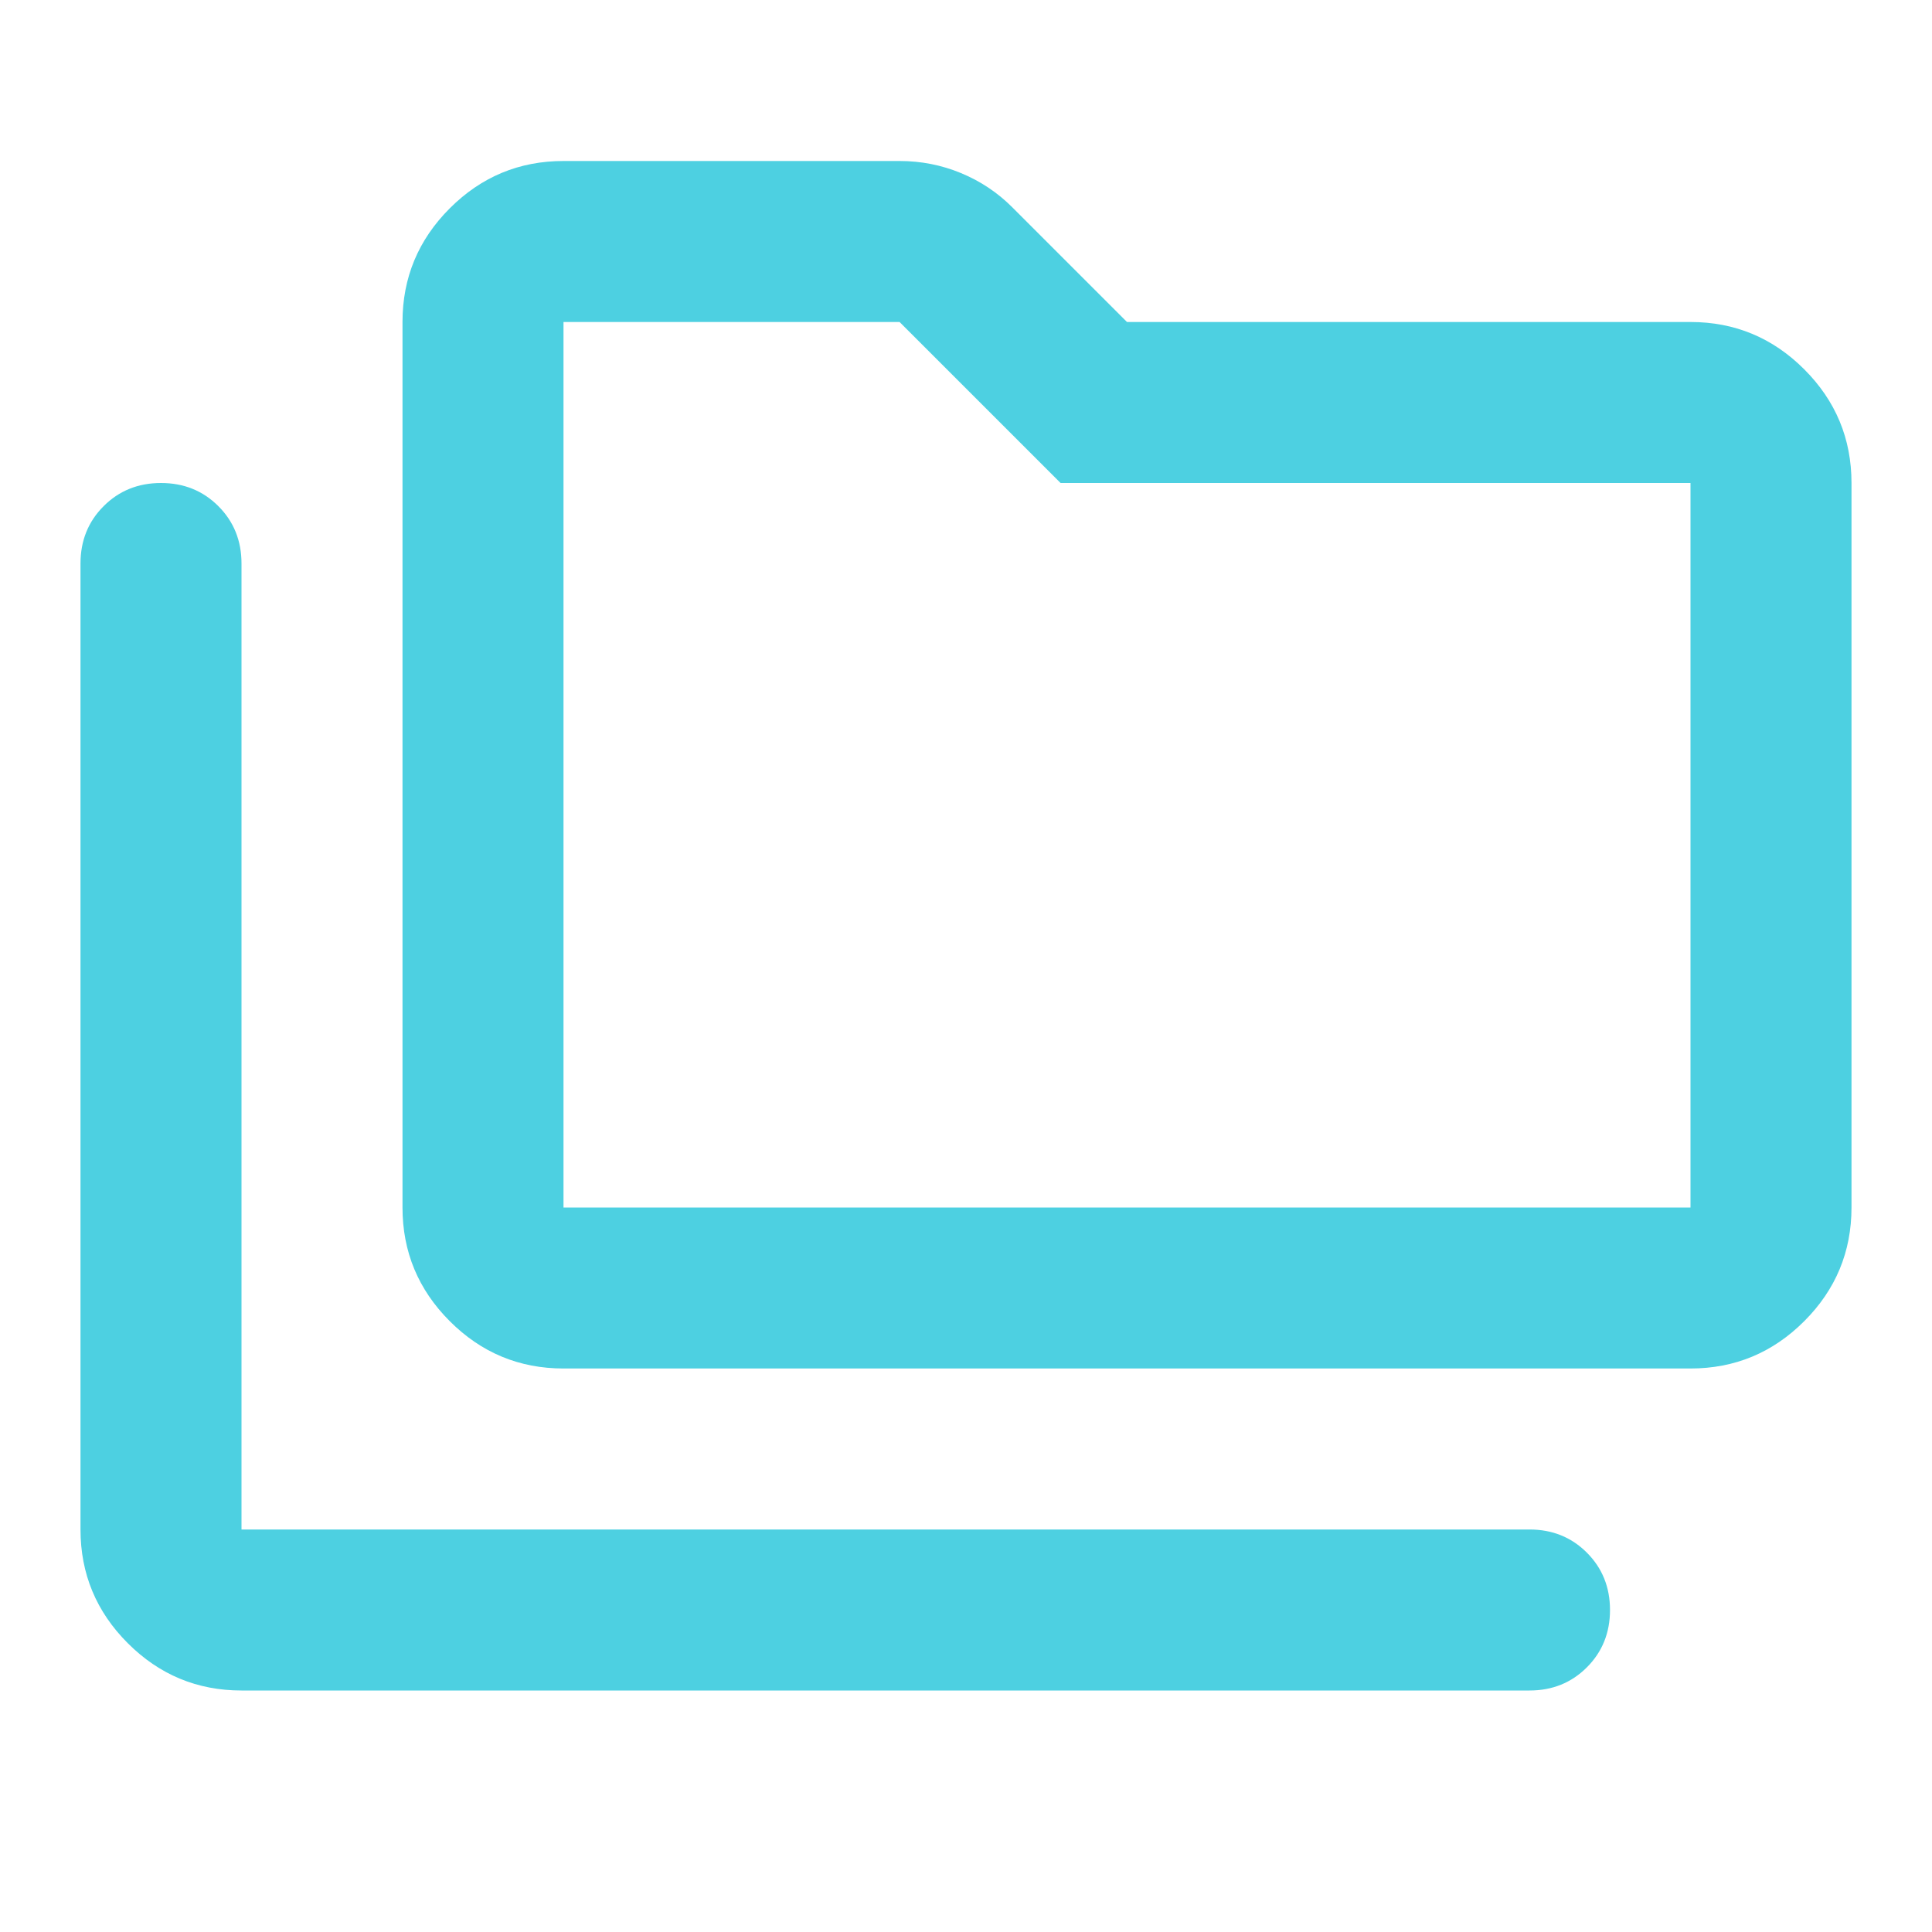
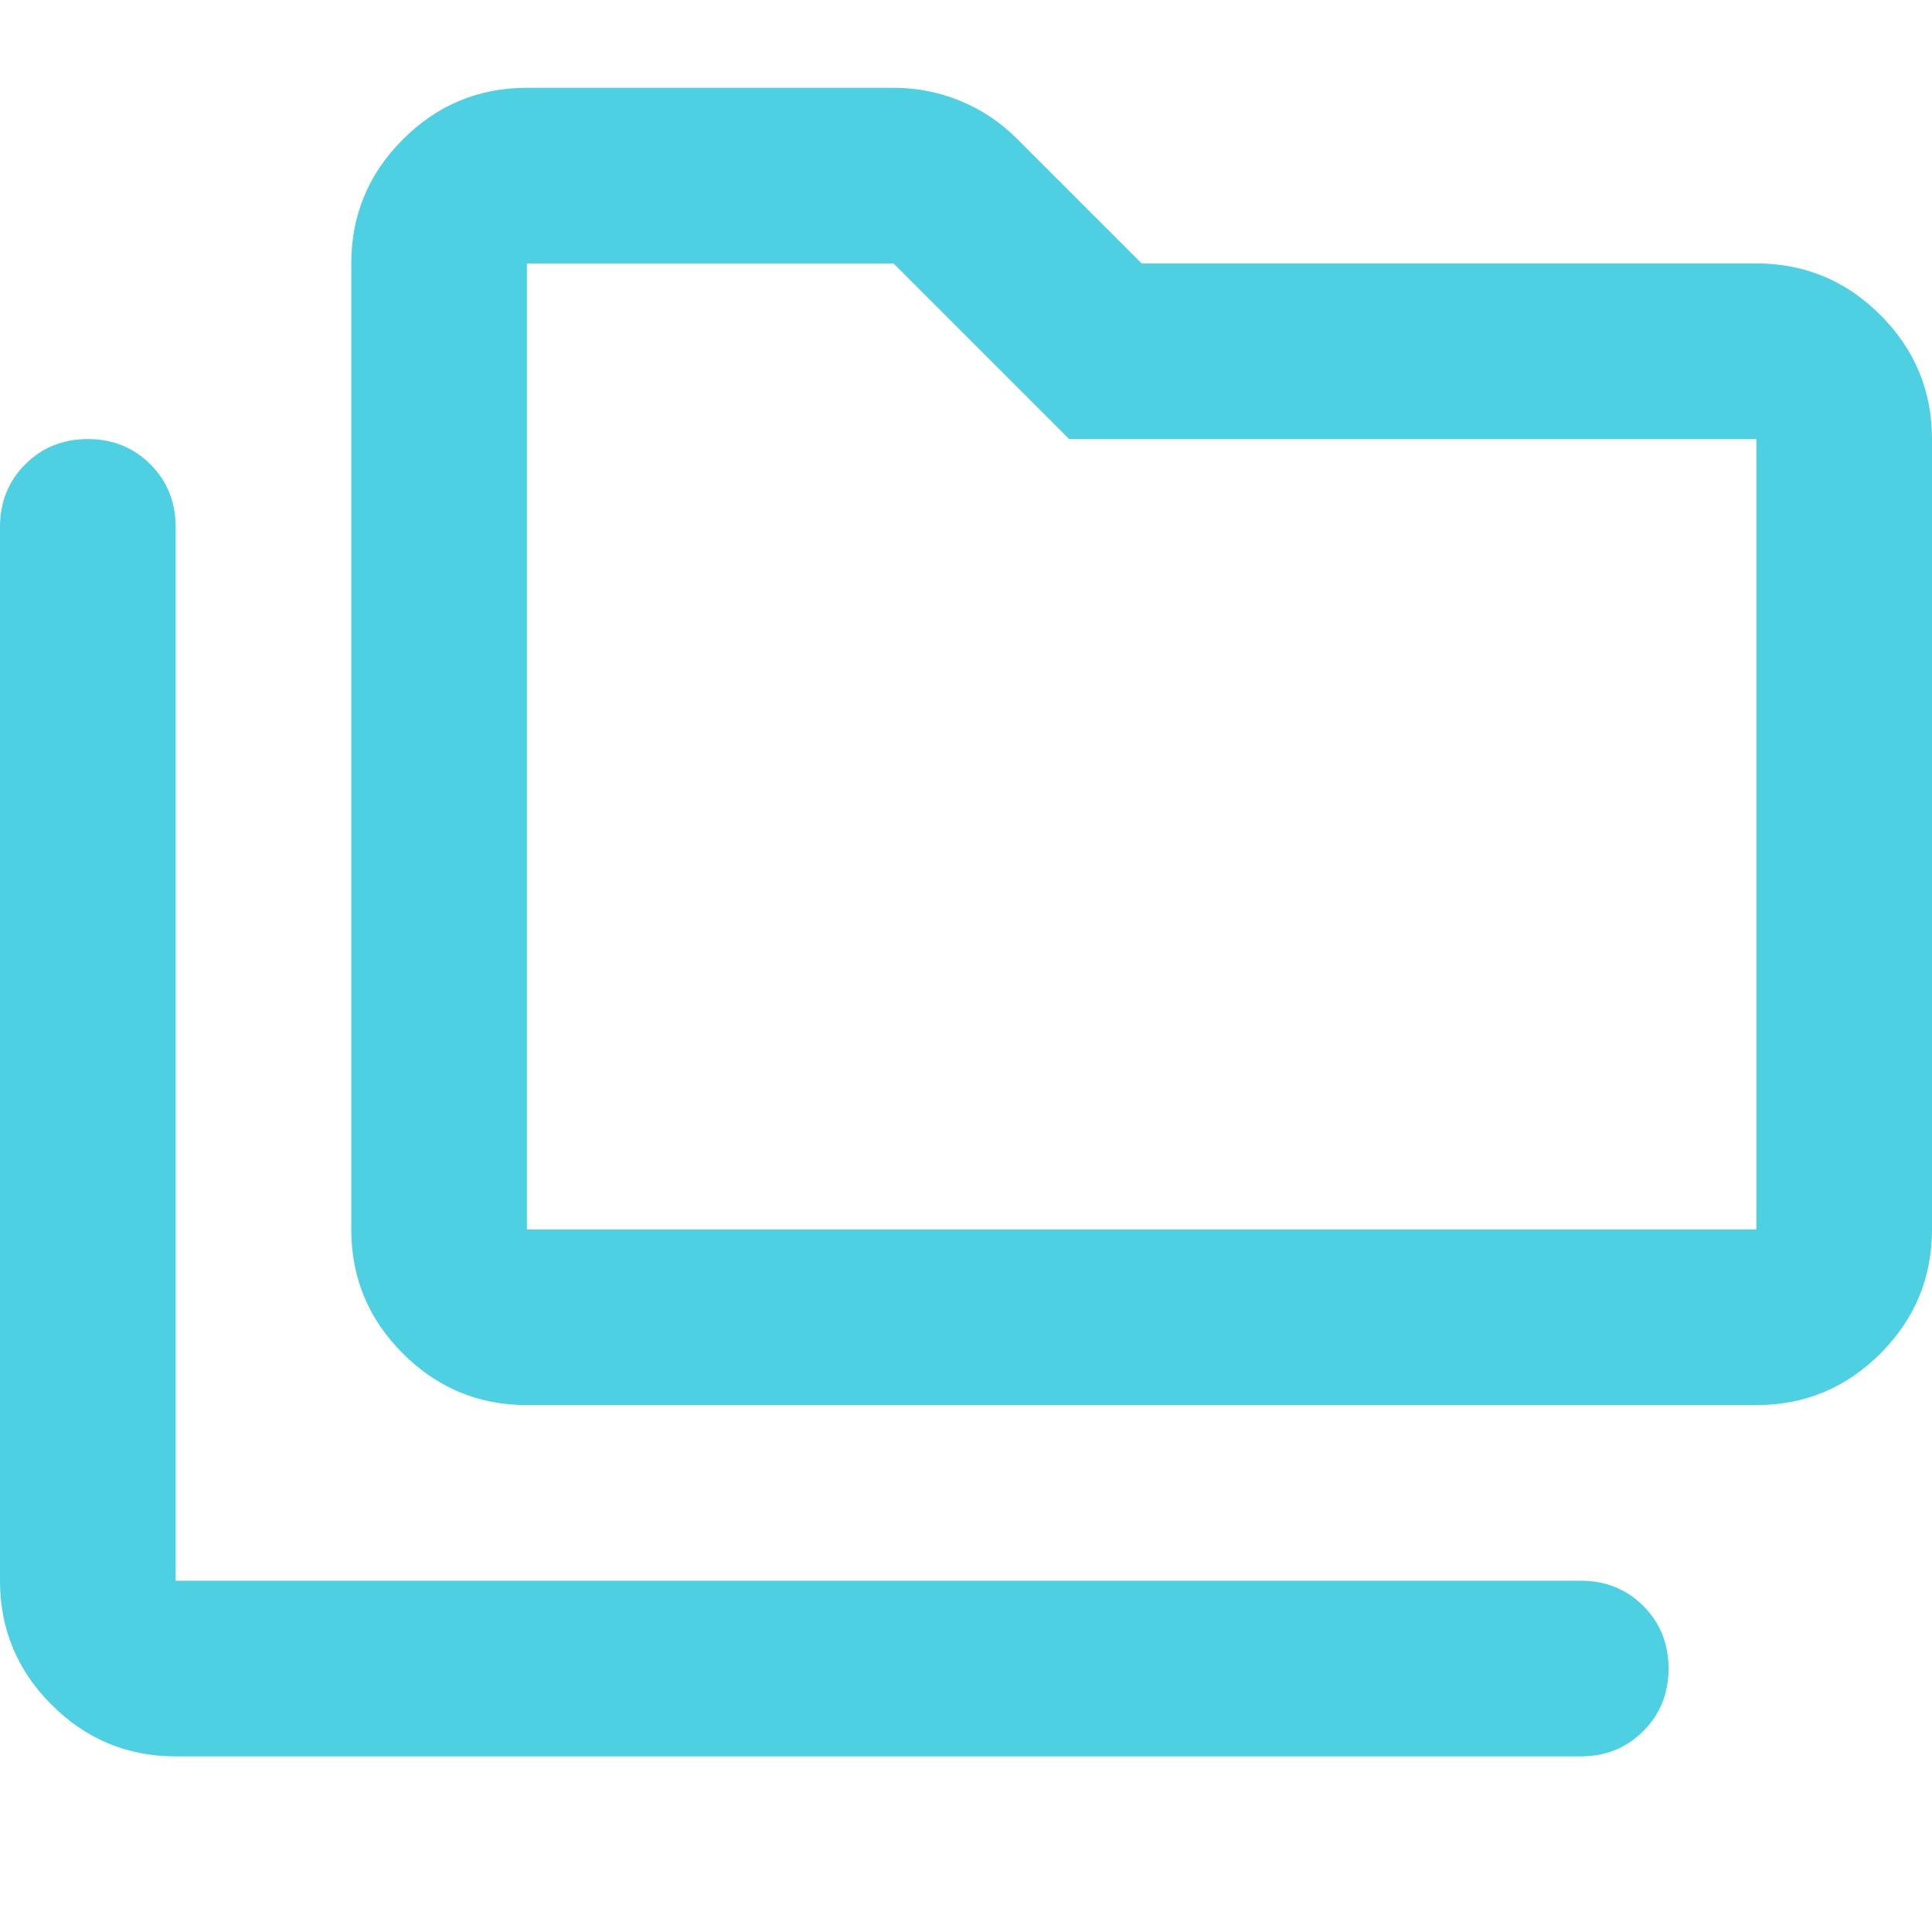
- <svg xmlns="http://www.w3.org/2000/svg" height="16px" viewBox="0 -960 960 960" width="16px" data-big="true" fill="#4DD0E1">
+ <svg xmlns="http://www.w3.org/2000/svg" height="16px" viewBox="40 -920 880 880" width="16px" data-big="true" fill="#4DD0E1">
  <path d="M120-120q-33 0-56.5-23.5T40-200v-480q0-17 11.5-28.5T80-720q17 0 28.5 11.5T120-680v480h640q17 0 28.5 11.5T800-160q0 17-11.5 28.5T760-120H120Zm160-160q-33 0-56.5-23.5T200-360v-440q0-33 23.5-56.5T280-880h167q16 0 30.5 6t25.5 17l57 57h280q33 0 56.5 23.5T920-720v360q0 33-23.5 56.5T840-280H280Zm0-80h560v-360H527l-80-80H280v440Zm0 0v-440 440Z" />
</svg>
